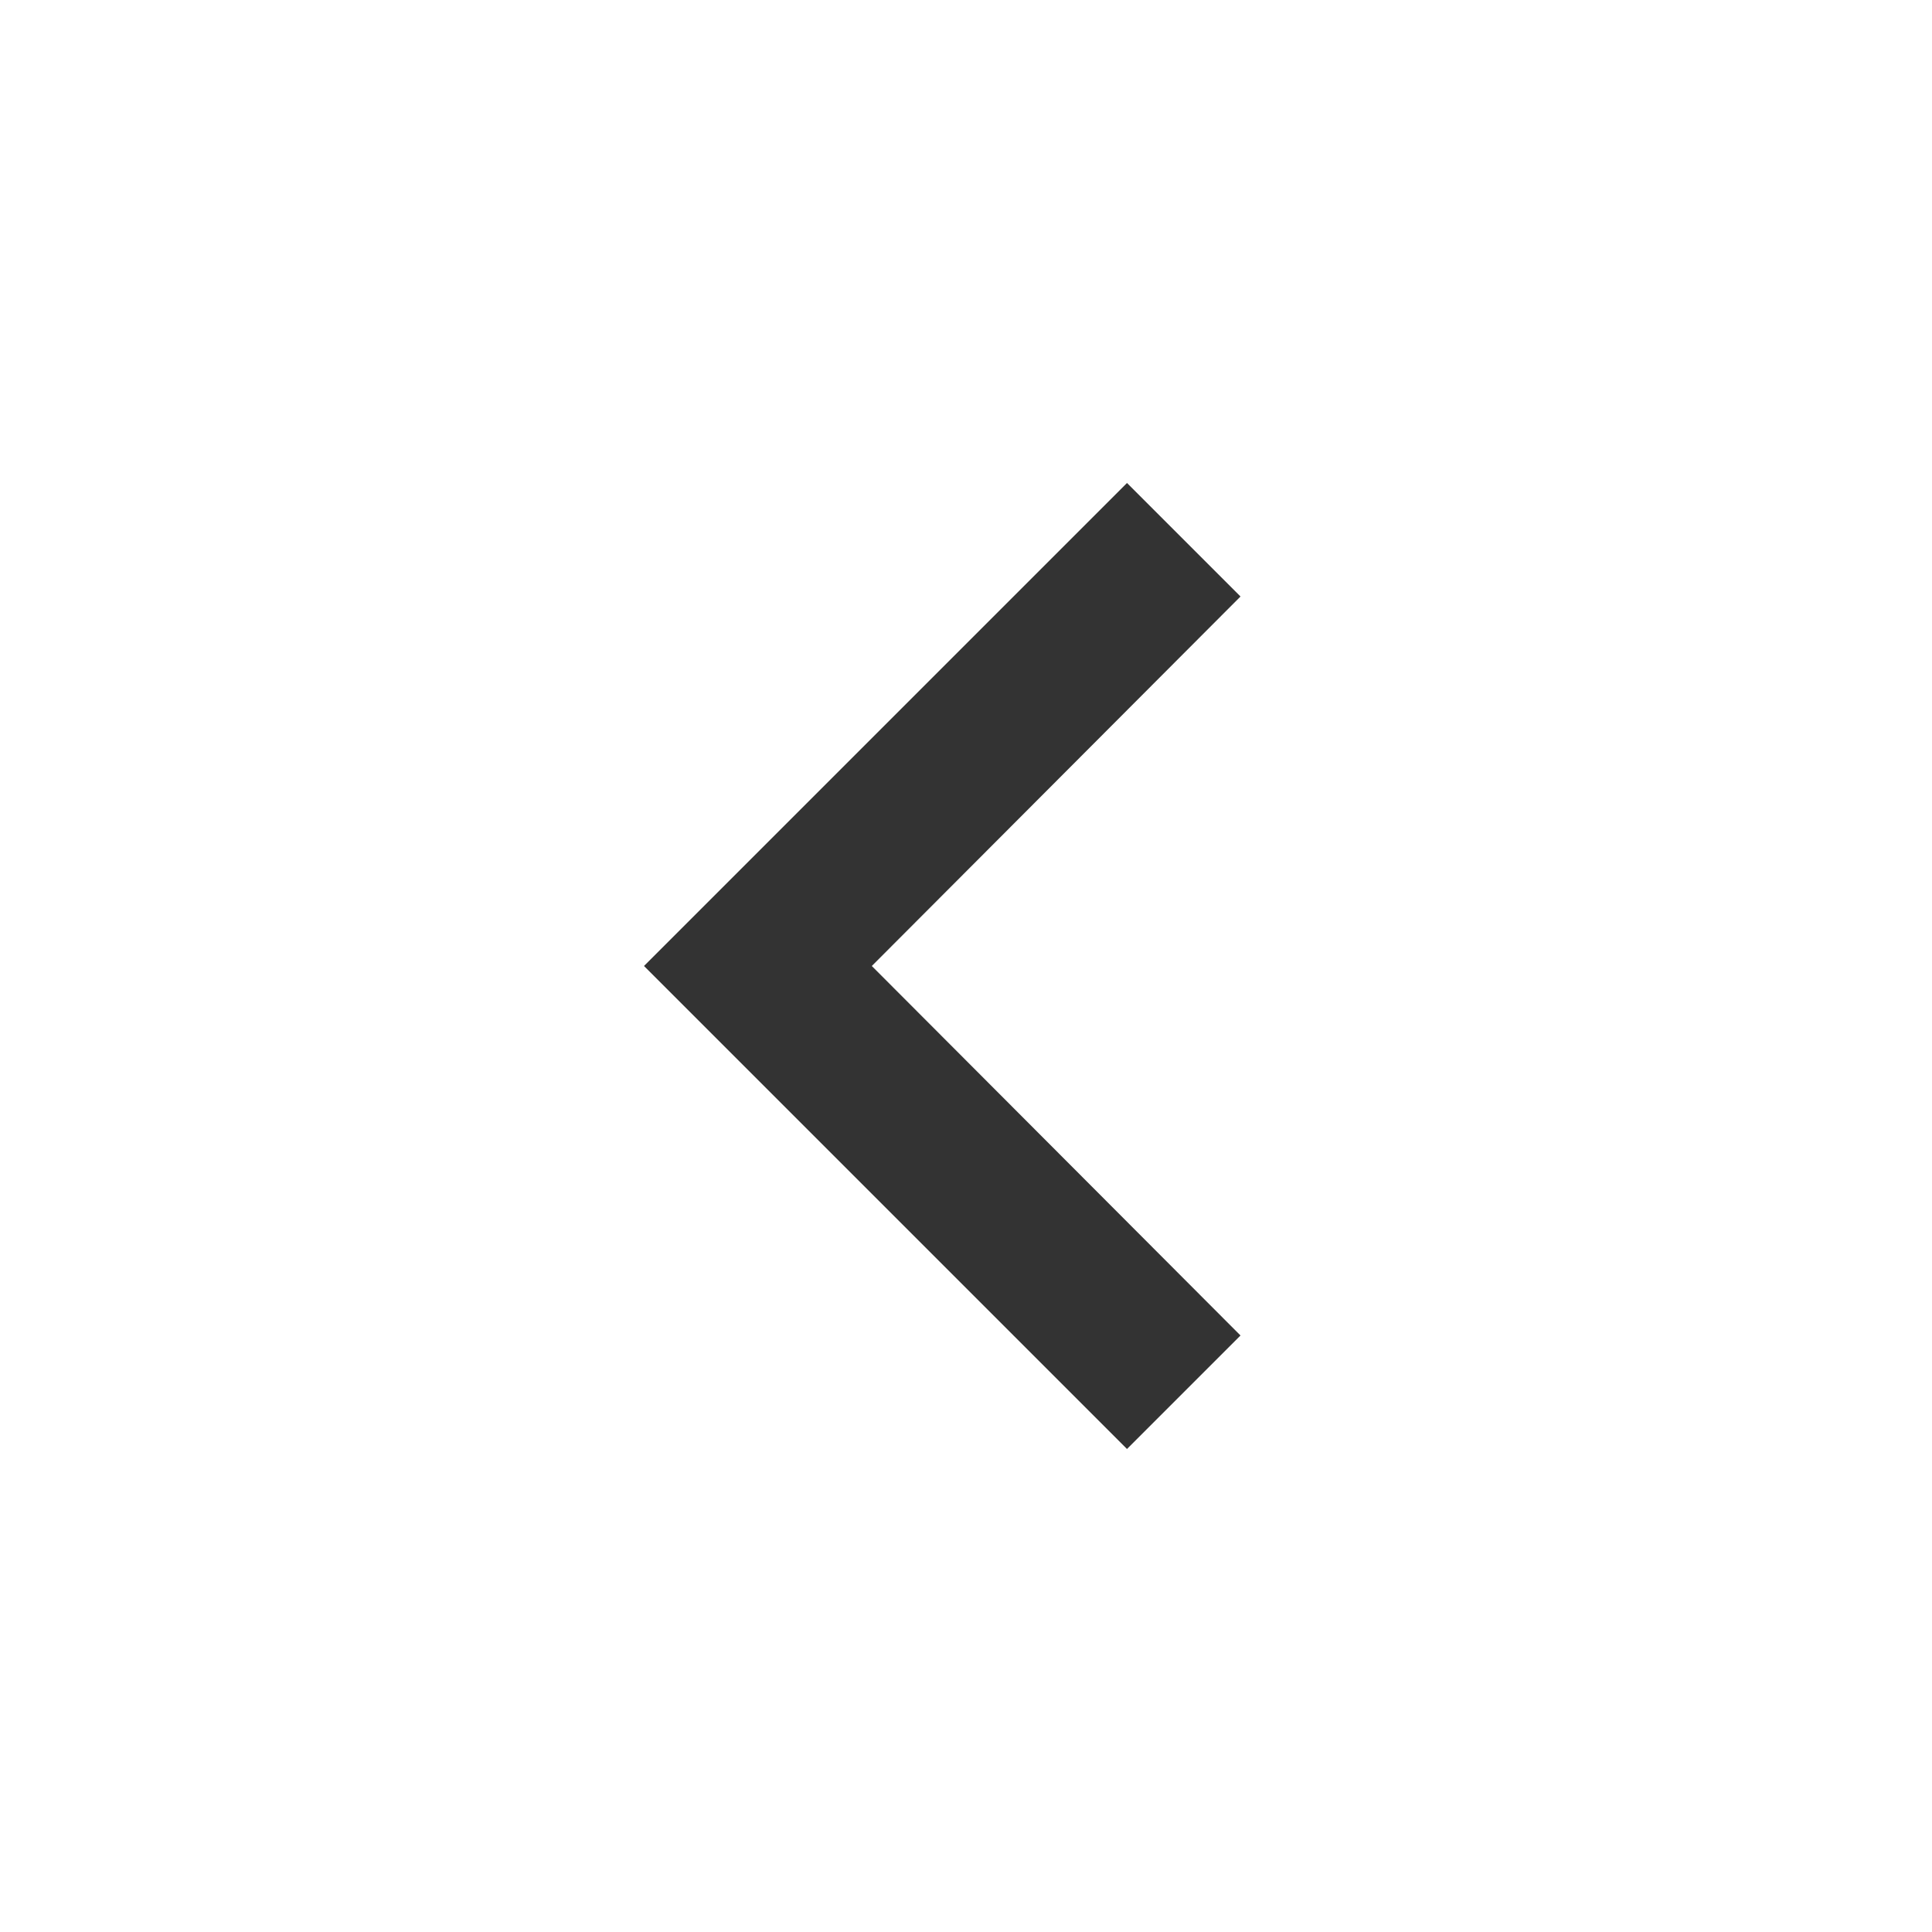
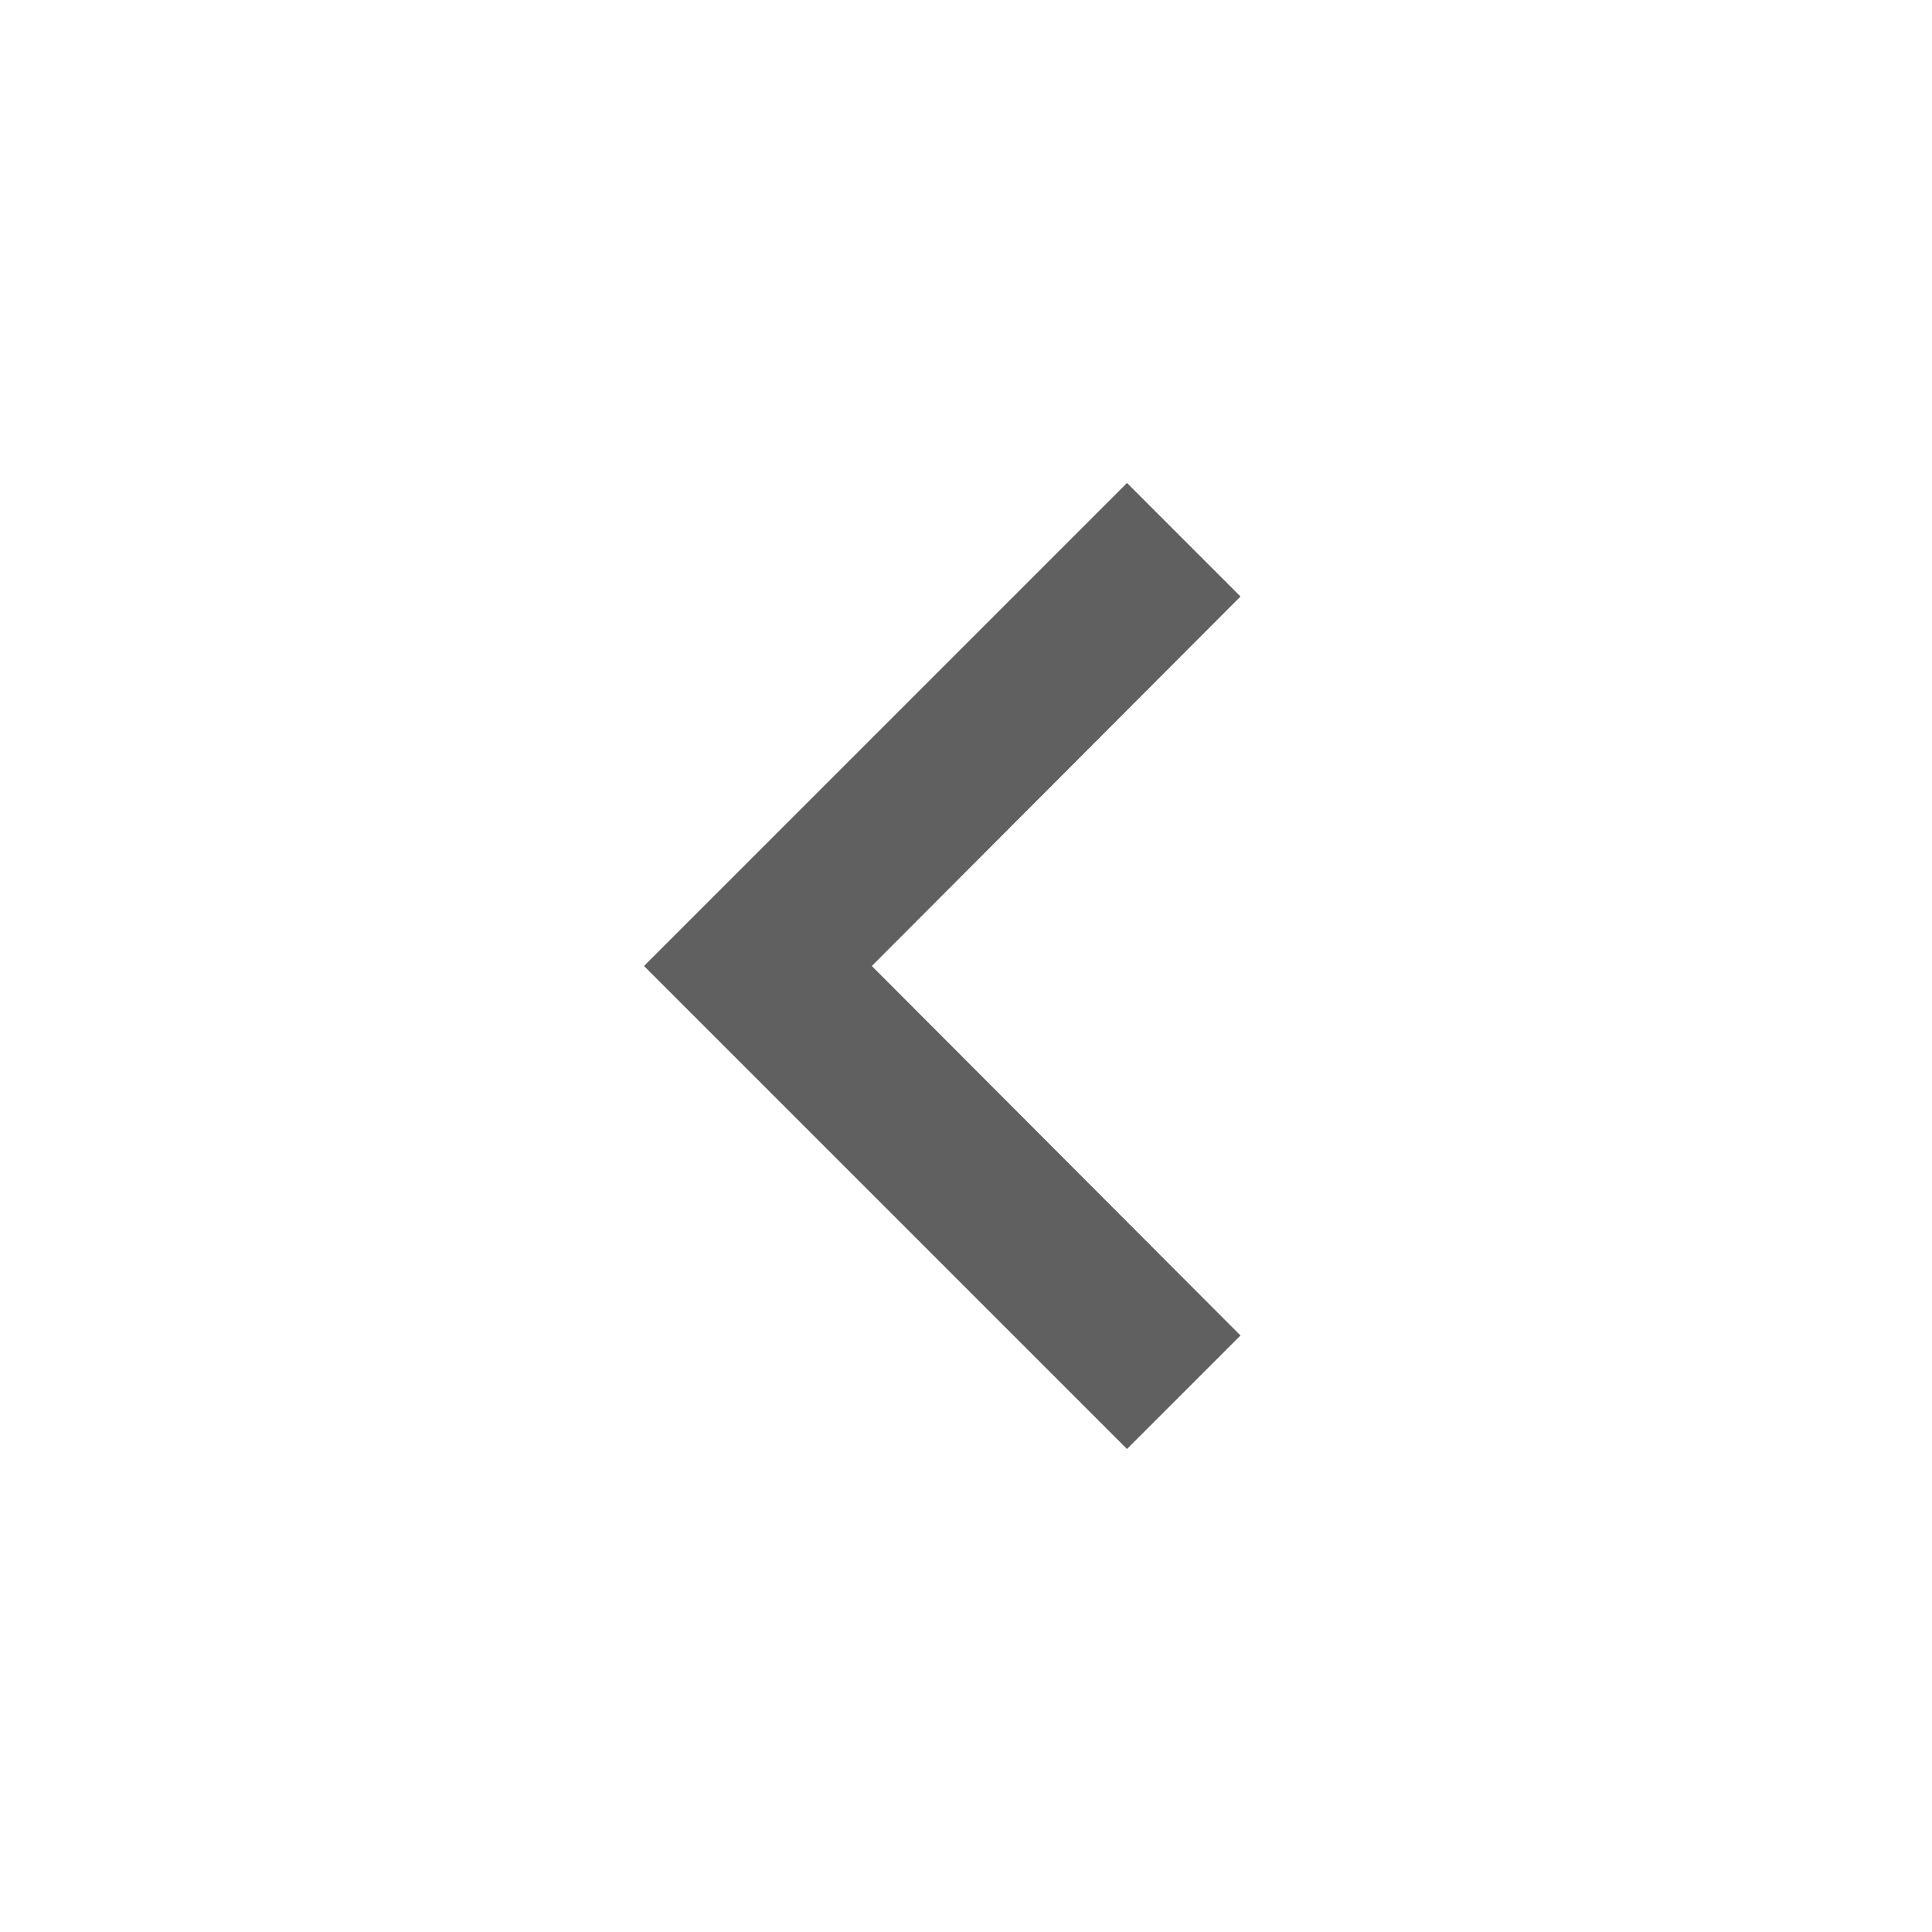
- <svg xmlns="http://www.w3.org/2000/svg" height="55" viewBox="0 0 24 24" width="55" fill="hsl(0, 0%, 20%)">
+ <svg xmlns="http://www.w3.org/2000/svg" height="55" viewBox="0 0 24 24" width="55" fill="rgb(96 96 96)">
  <path d="M0 0h24v24H0z" fill="none" />
  <path d="M15.41 7.41L14 6l-6 6 6 6 1.41-1.41L10.83 12z" />
</svg>
